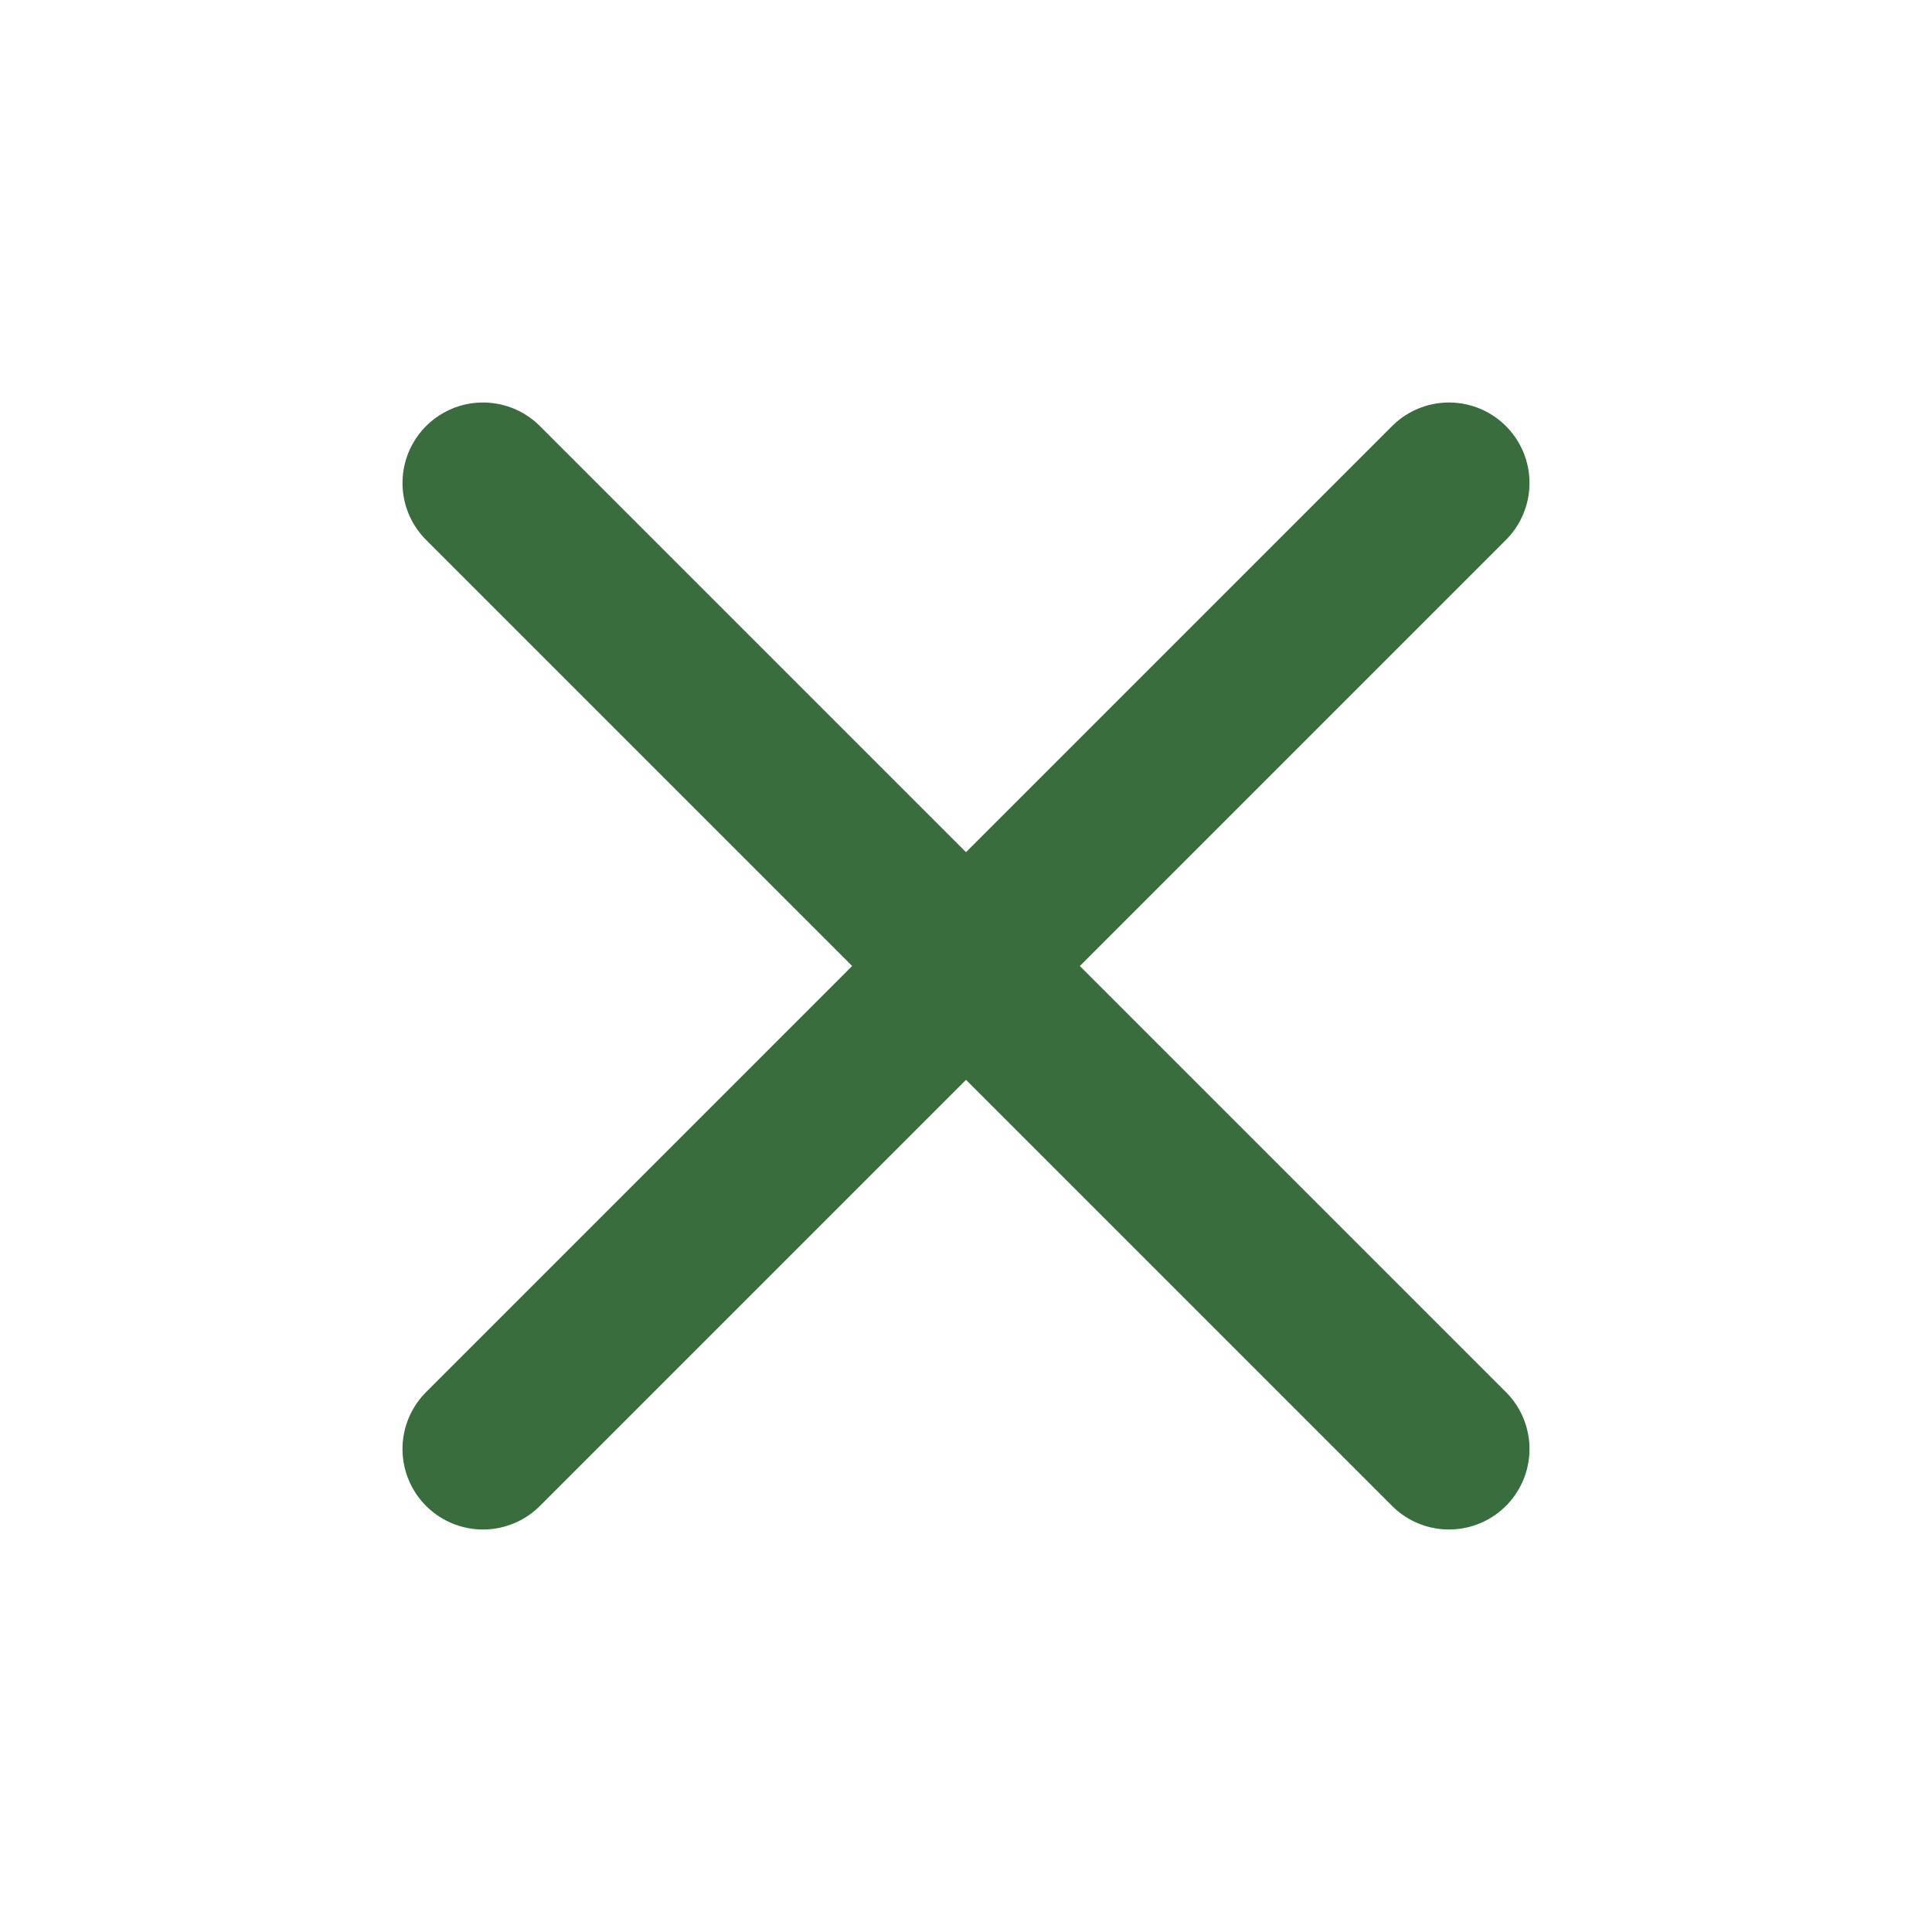
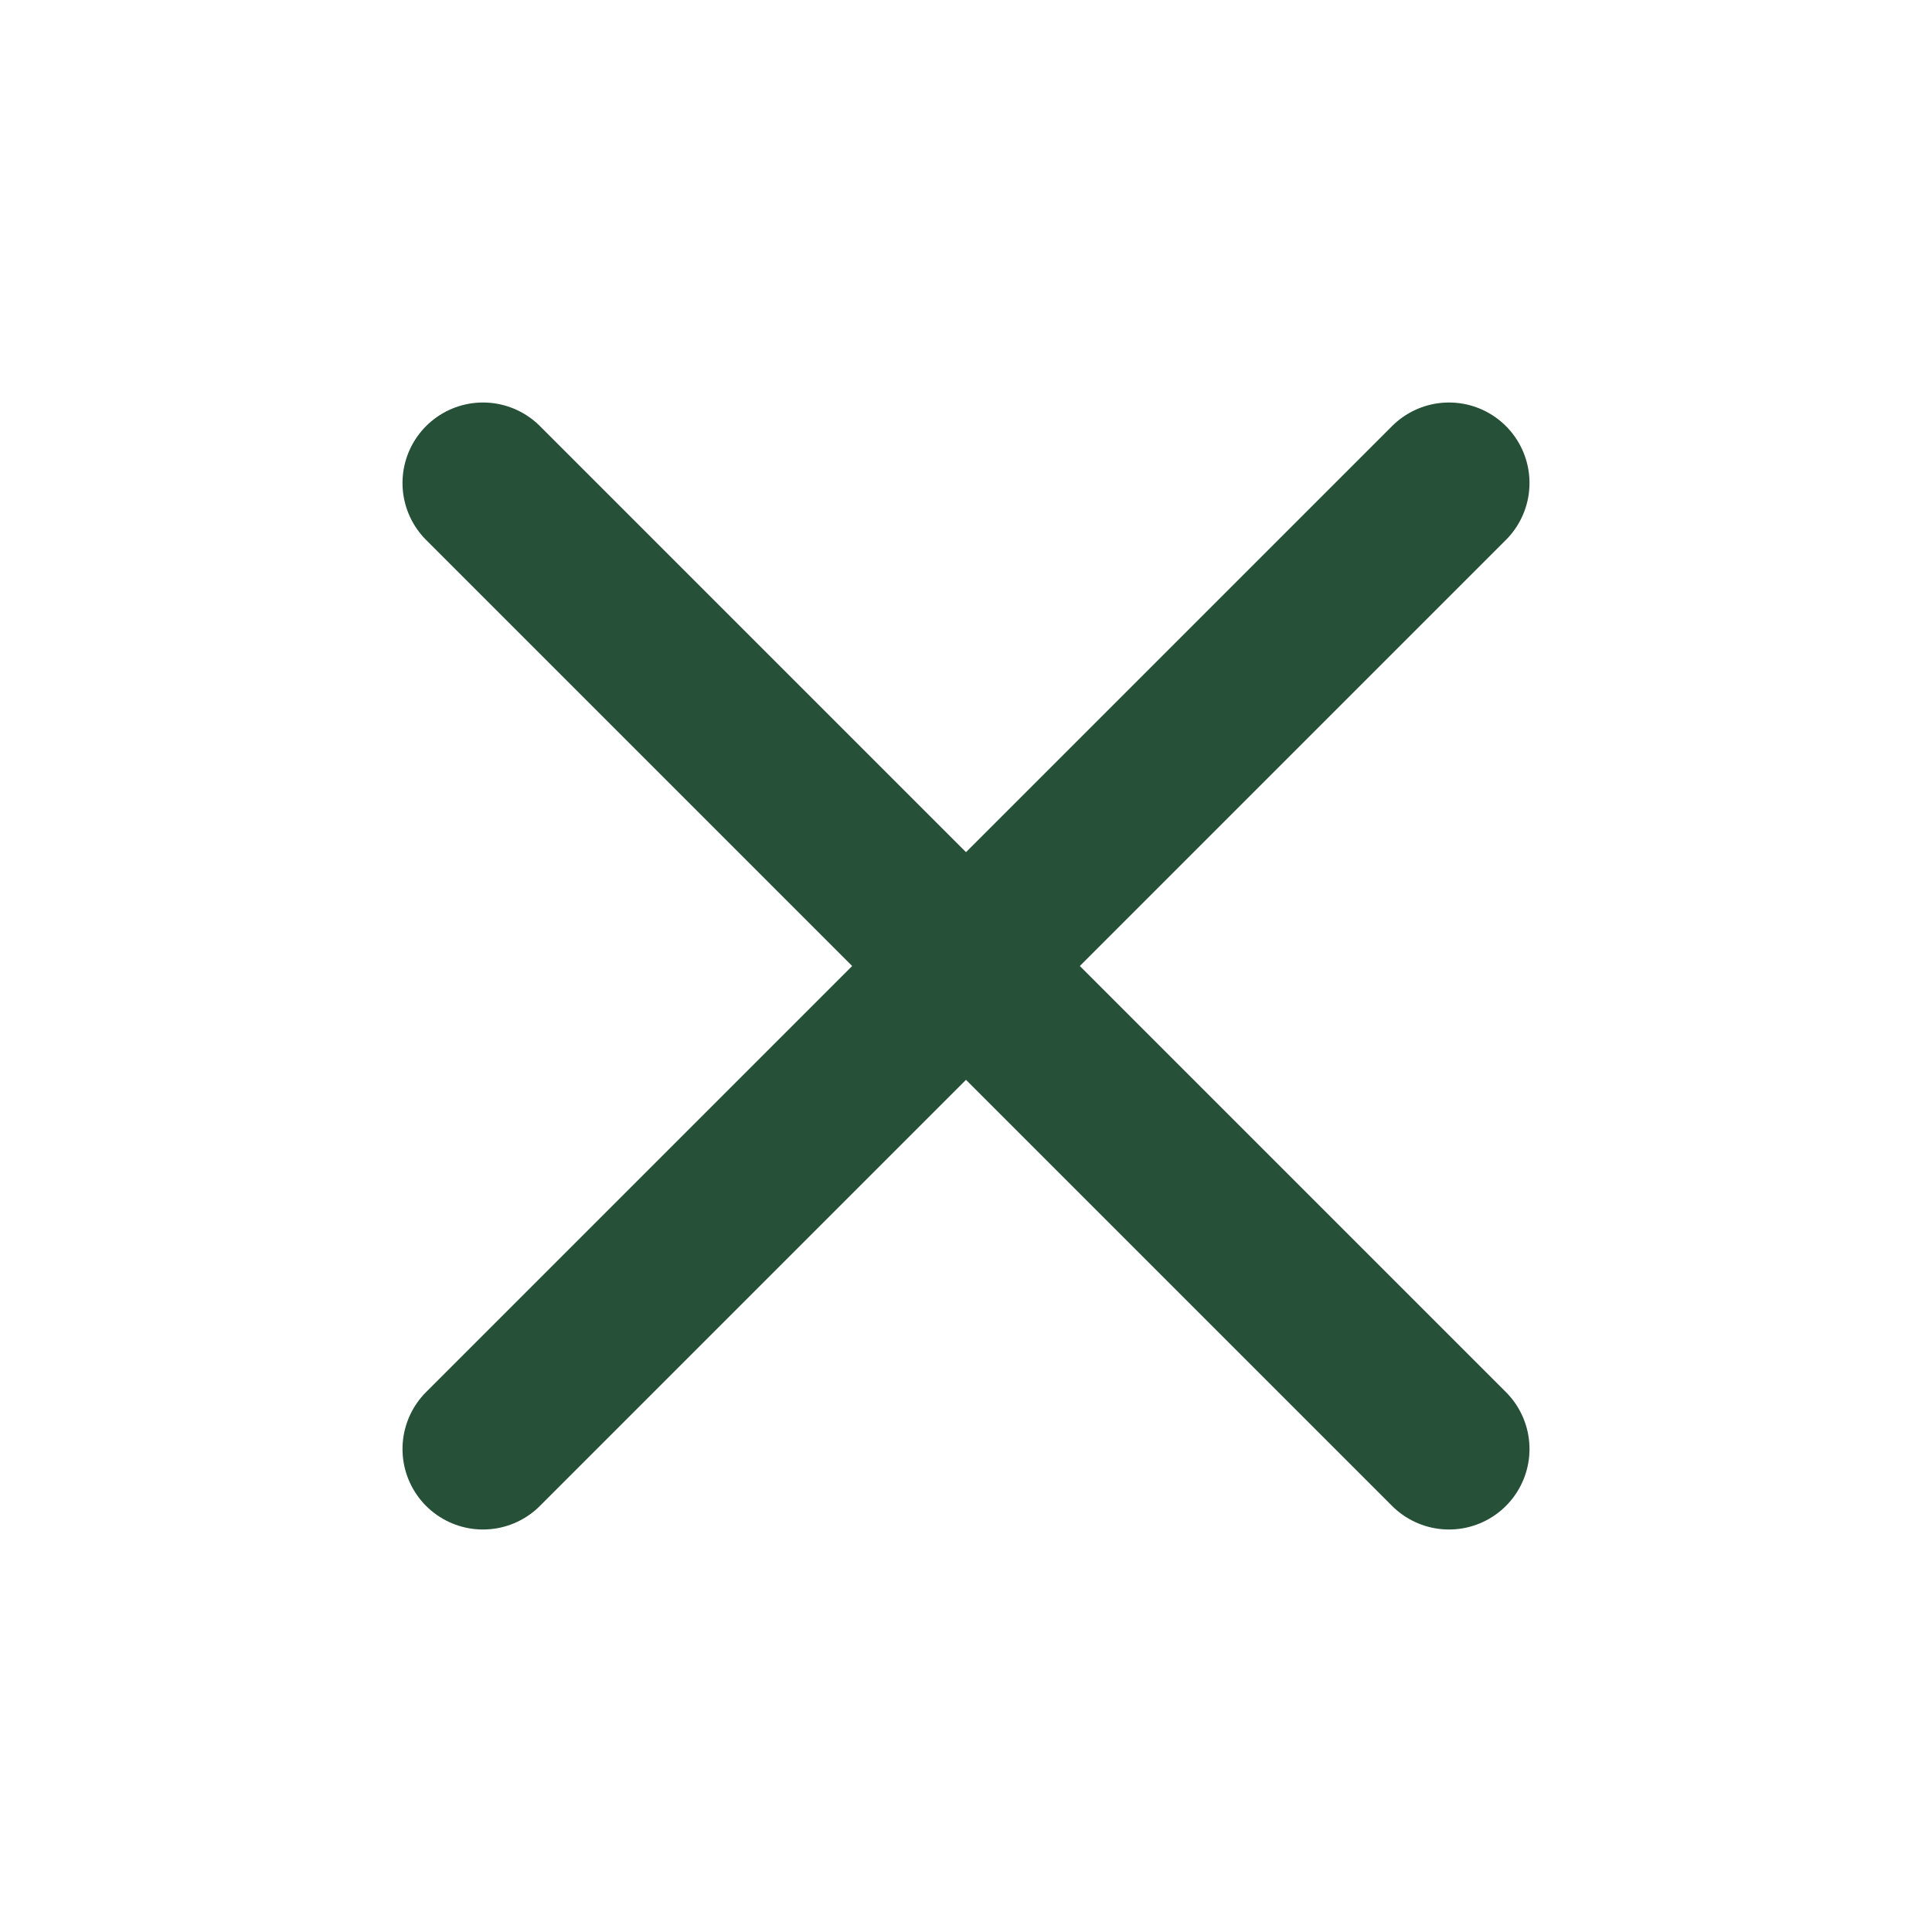
<svg xmlns="http://www.w3.org/2000/svg" width="800px" height="800px" viewBox="0 0 24 24" fill="none">
  <g id="Menu / Close_MD">
-     <path id="Vector" d="M18 18L12 12M12 12L6 6M12 12L18 6M12 12L6 18" stroke="#396d3d" stroke-width="2" stroke-linecap="round" stroke-linejoin="round" />
+     <path id="Vector" d="M18 18L12 12M12 12L6 6M12 12L18 6M12 12L6 18" stroke="#265138" stroke-width="2" stroke-linecap="round" stroke-linejoin="round" />
  </g>
</svg>
